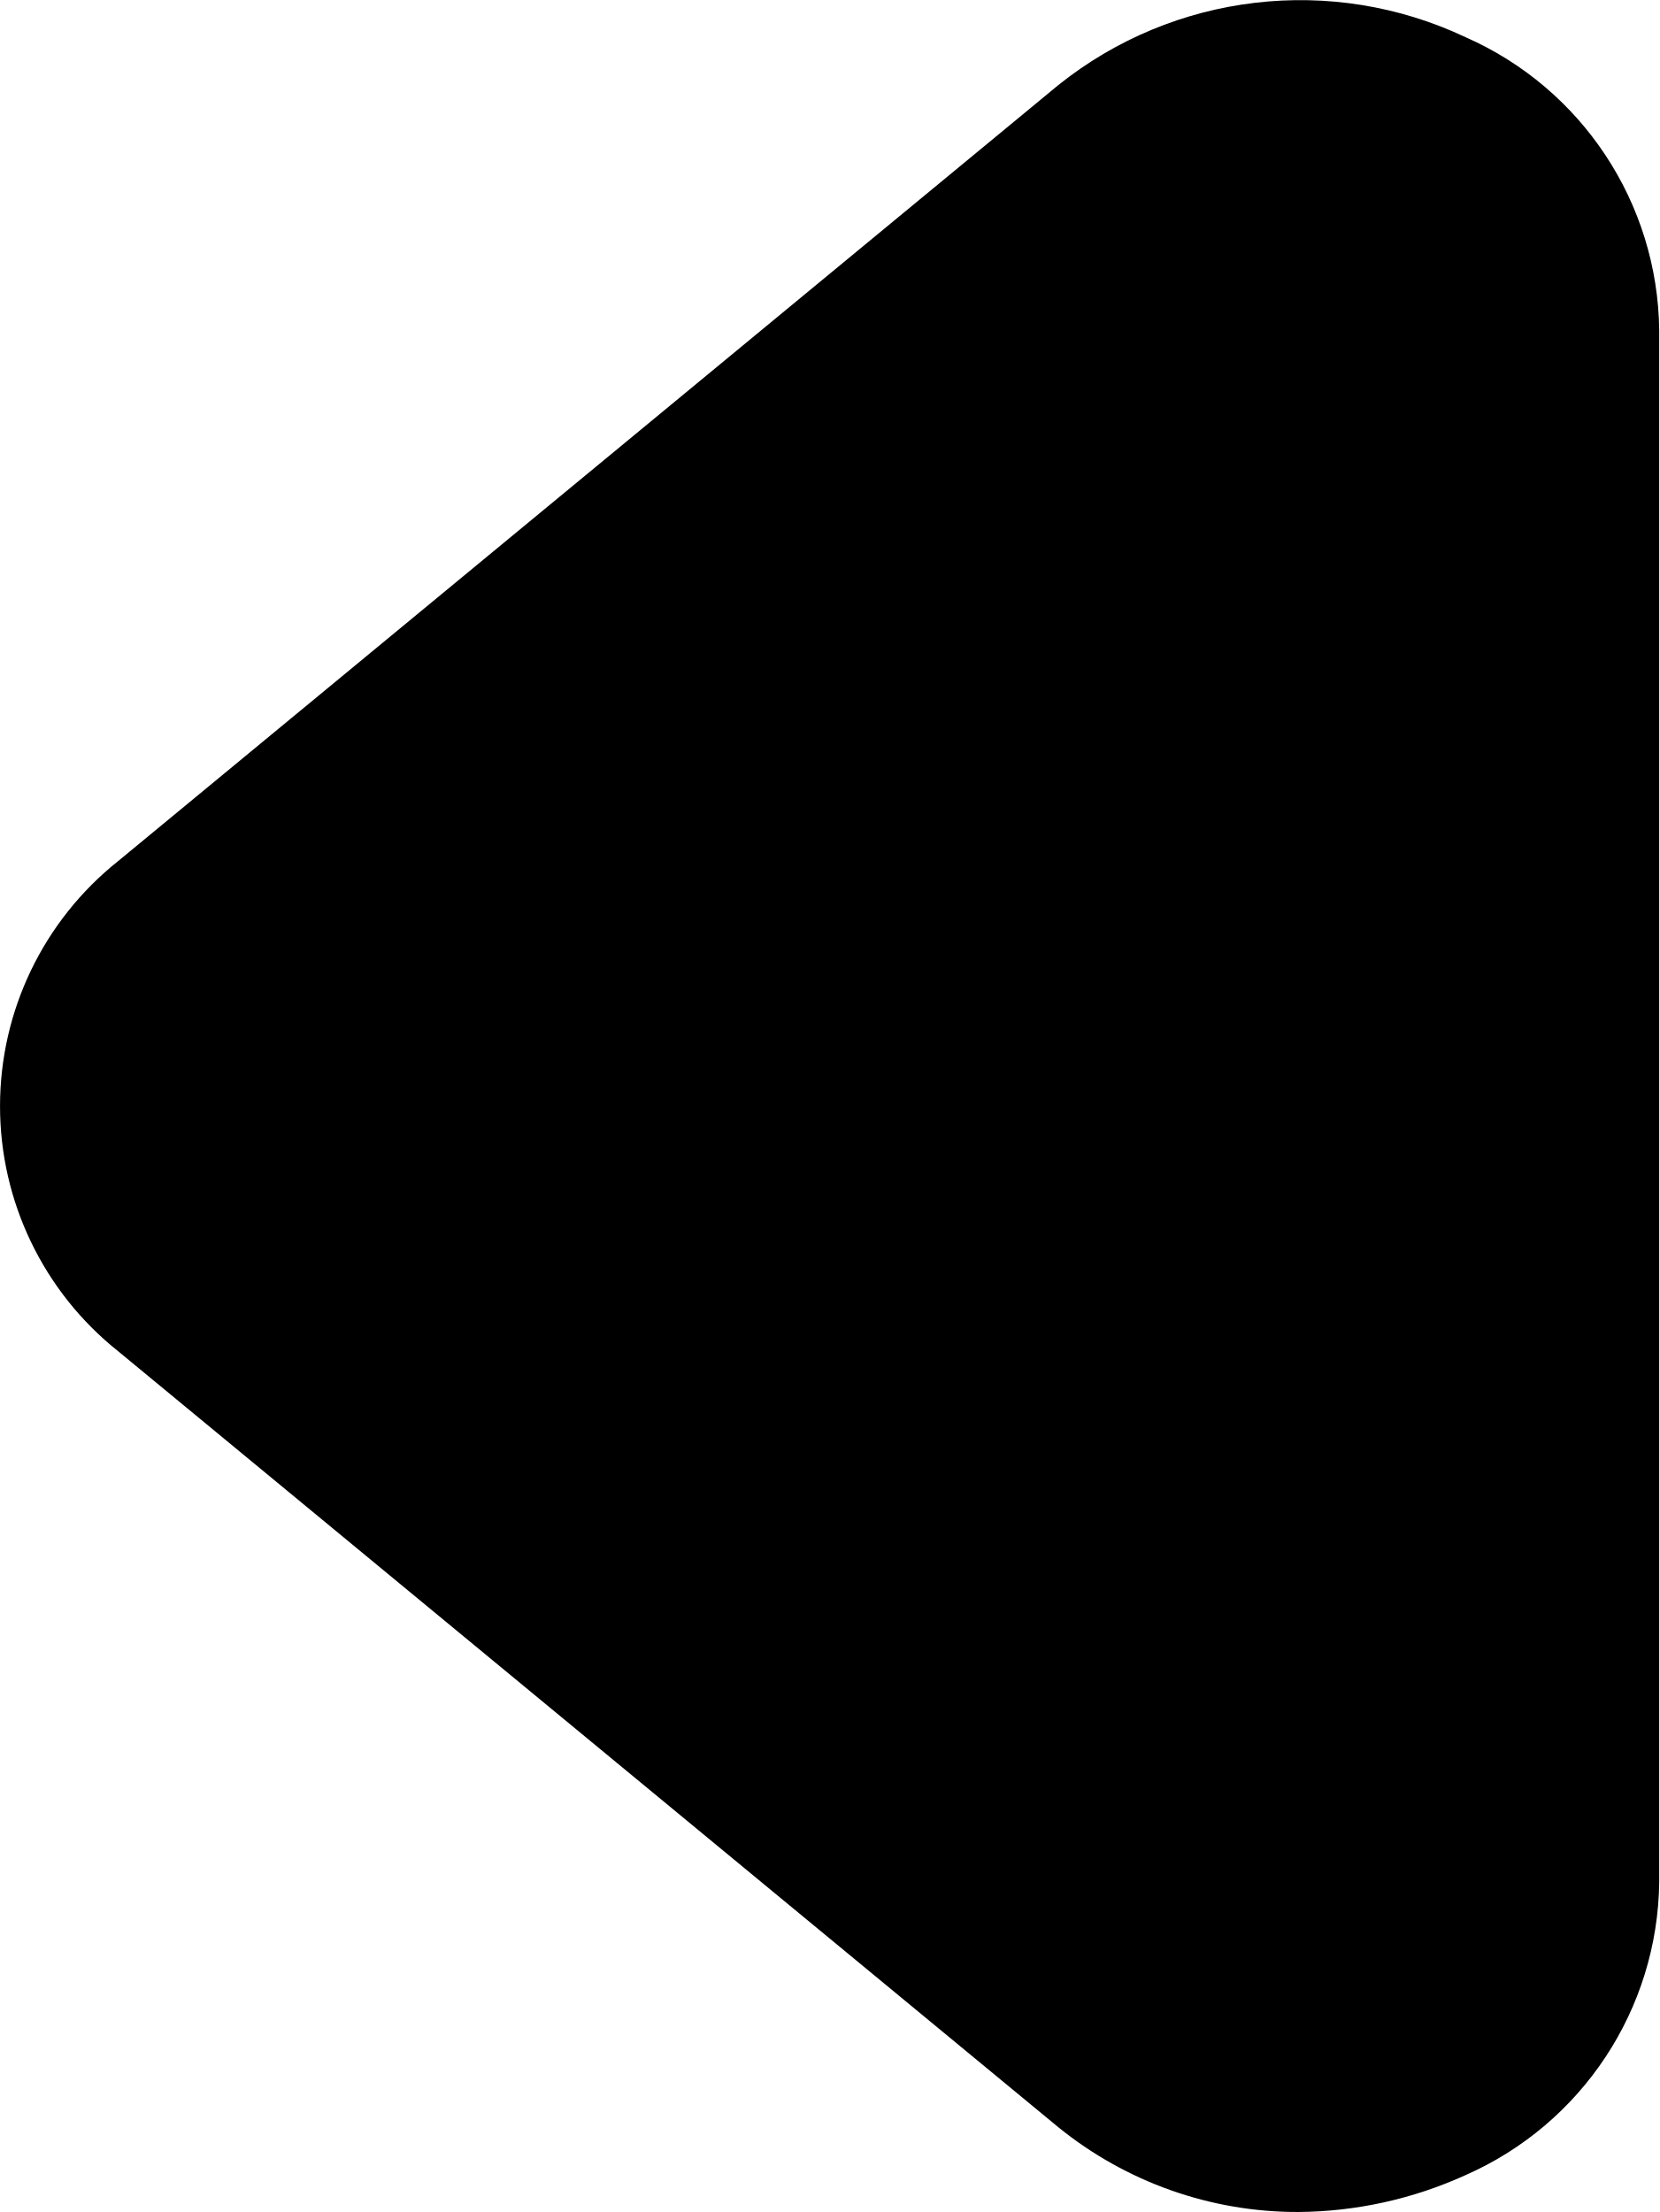
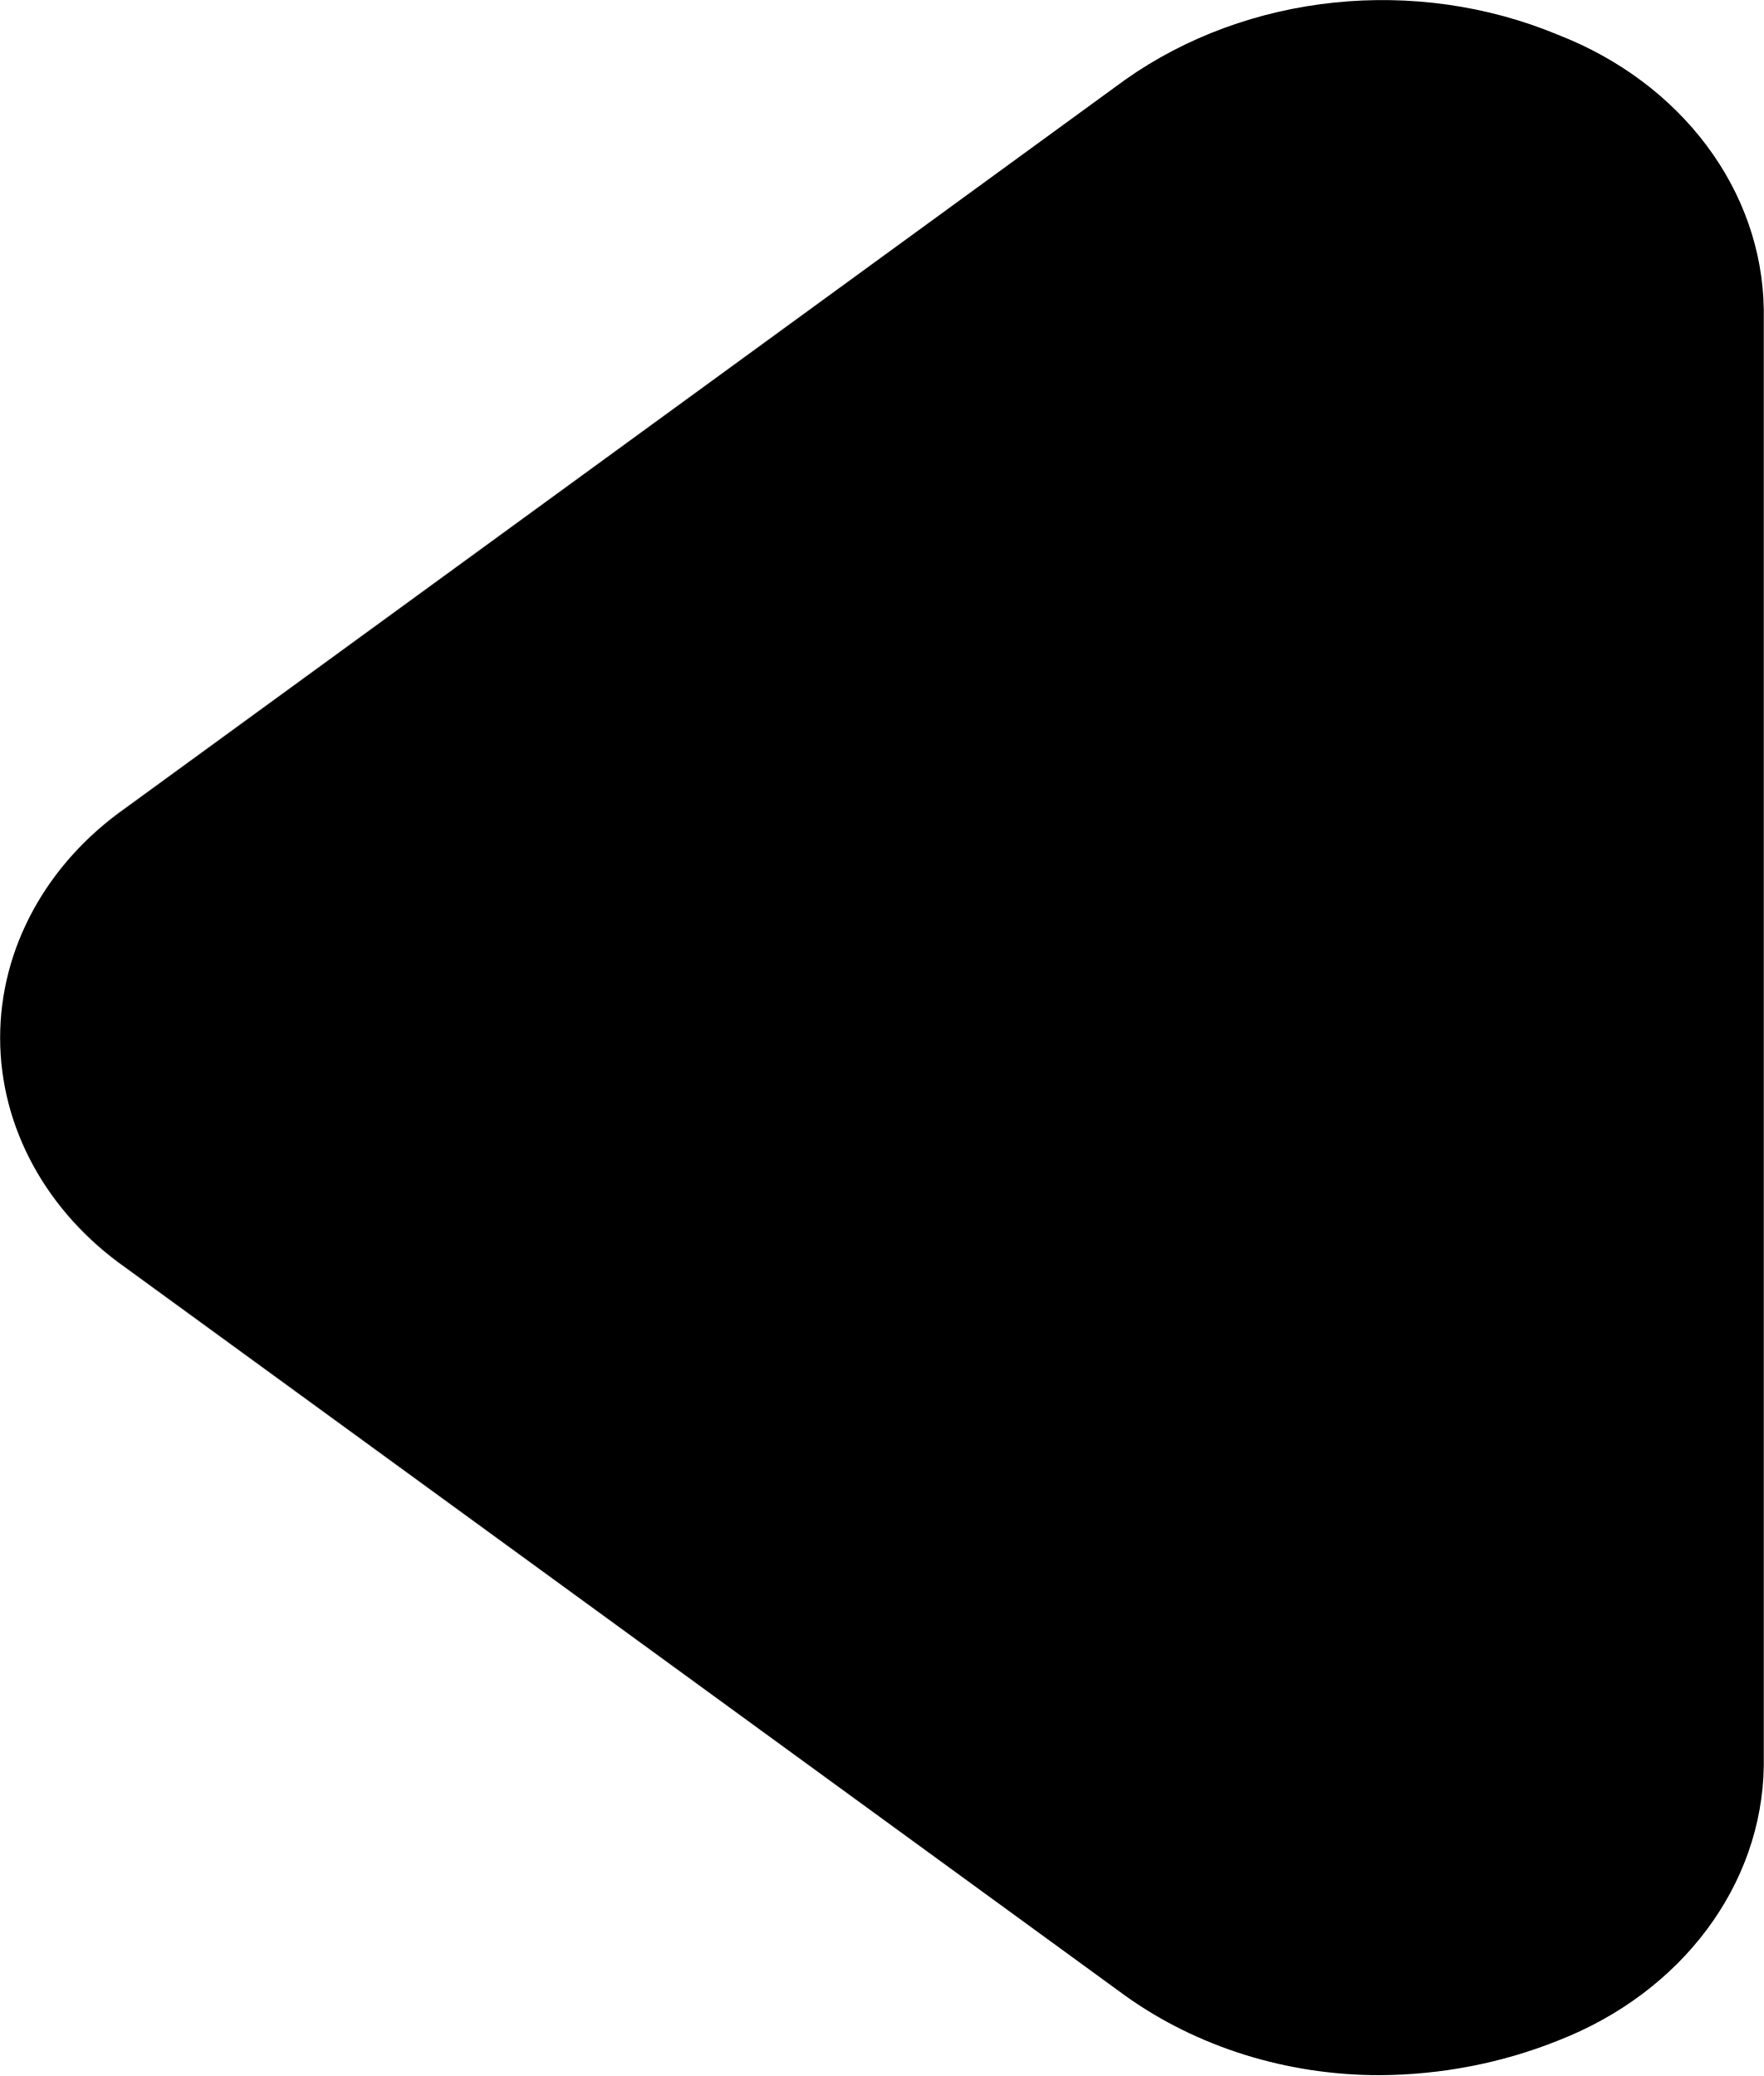
- <svg xmlns="http://www.w3.org/2000/svg" viewBox="0 0 16.045 21.392" fill="currentColor">
-   <path d="M 12.551,21.392 A 3.672,3.672 0 0 1 10.234,20.572 L 1.143,13.068 a 3.03,3.03 0 0 1 0,-4.741 l 9.091,-7.504 a 3.743,3.743 0 0 1 3.939,-0.463 3.137,3.137 0 0 1 1.872,2.834 V 18.201 a 3.137,3.137 0 0 1 -1.872,2.834 3.975,3.975 0 0 1 -1.622,0.357 z" />
+ <svg xmlns="http://www.w3.org/2000/svg" viewBox="0 0 7.757 9.127" fill="currentColor" version="1.1" id="svg1" width="7.757" height="9.127">
+   <defs id="defs1" />
+   <path d="M 6.068,9.127 A 1.775,1.567 0 0 1 4.948,8.777 L 0.553,5.576 a 1.465,1.293 0 0 1 0,-2.023 L 4.948,0.351 A 1.81,1.597 0 0 1 6.852,0.153 1.517,1.339 0 0 1 7.757,1.362 V 7.766 a 1.517,1.339 0 0 1 -0.905,1.209 1.922,1.696 0 0 1 -0.784,0.152 z" id="path1" style="stroke-width:0.454" />
</svg>
